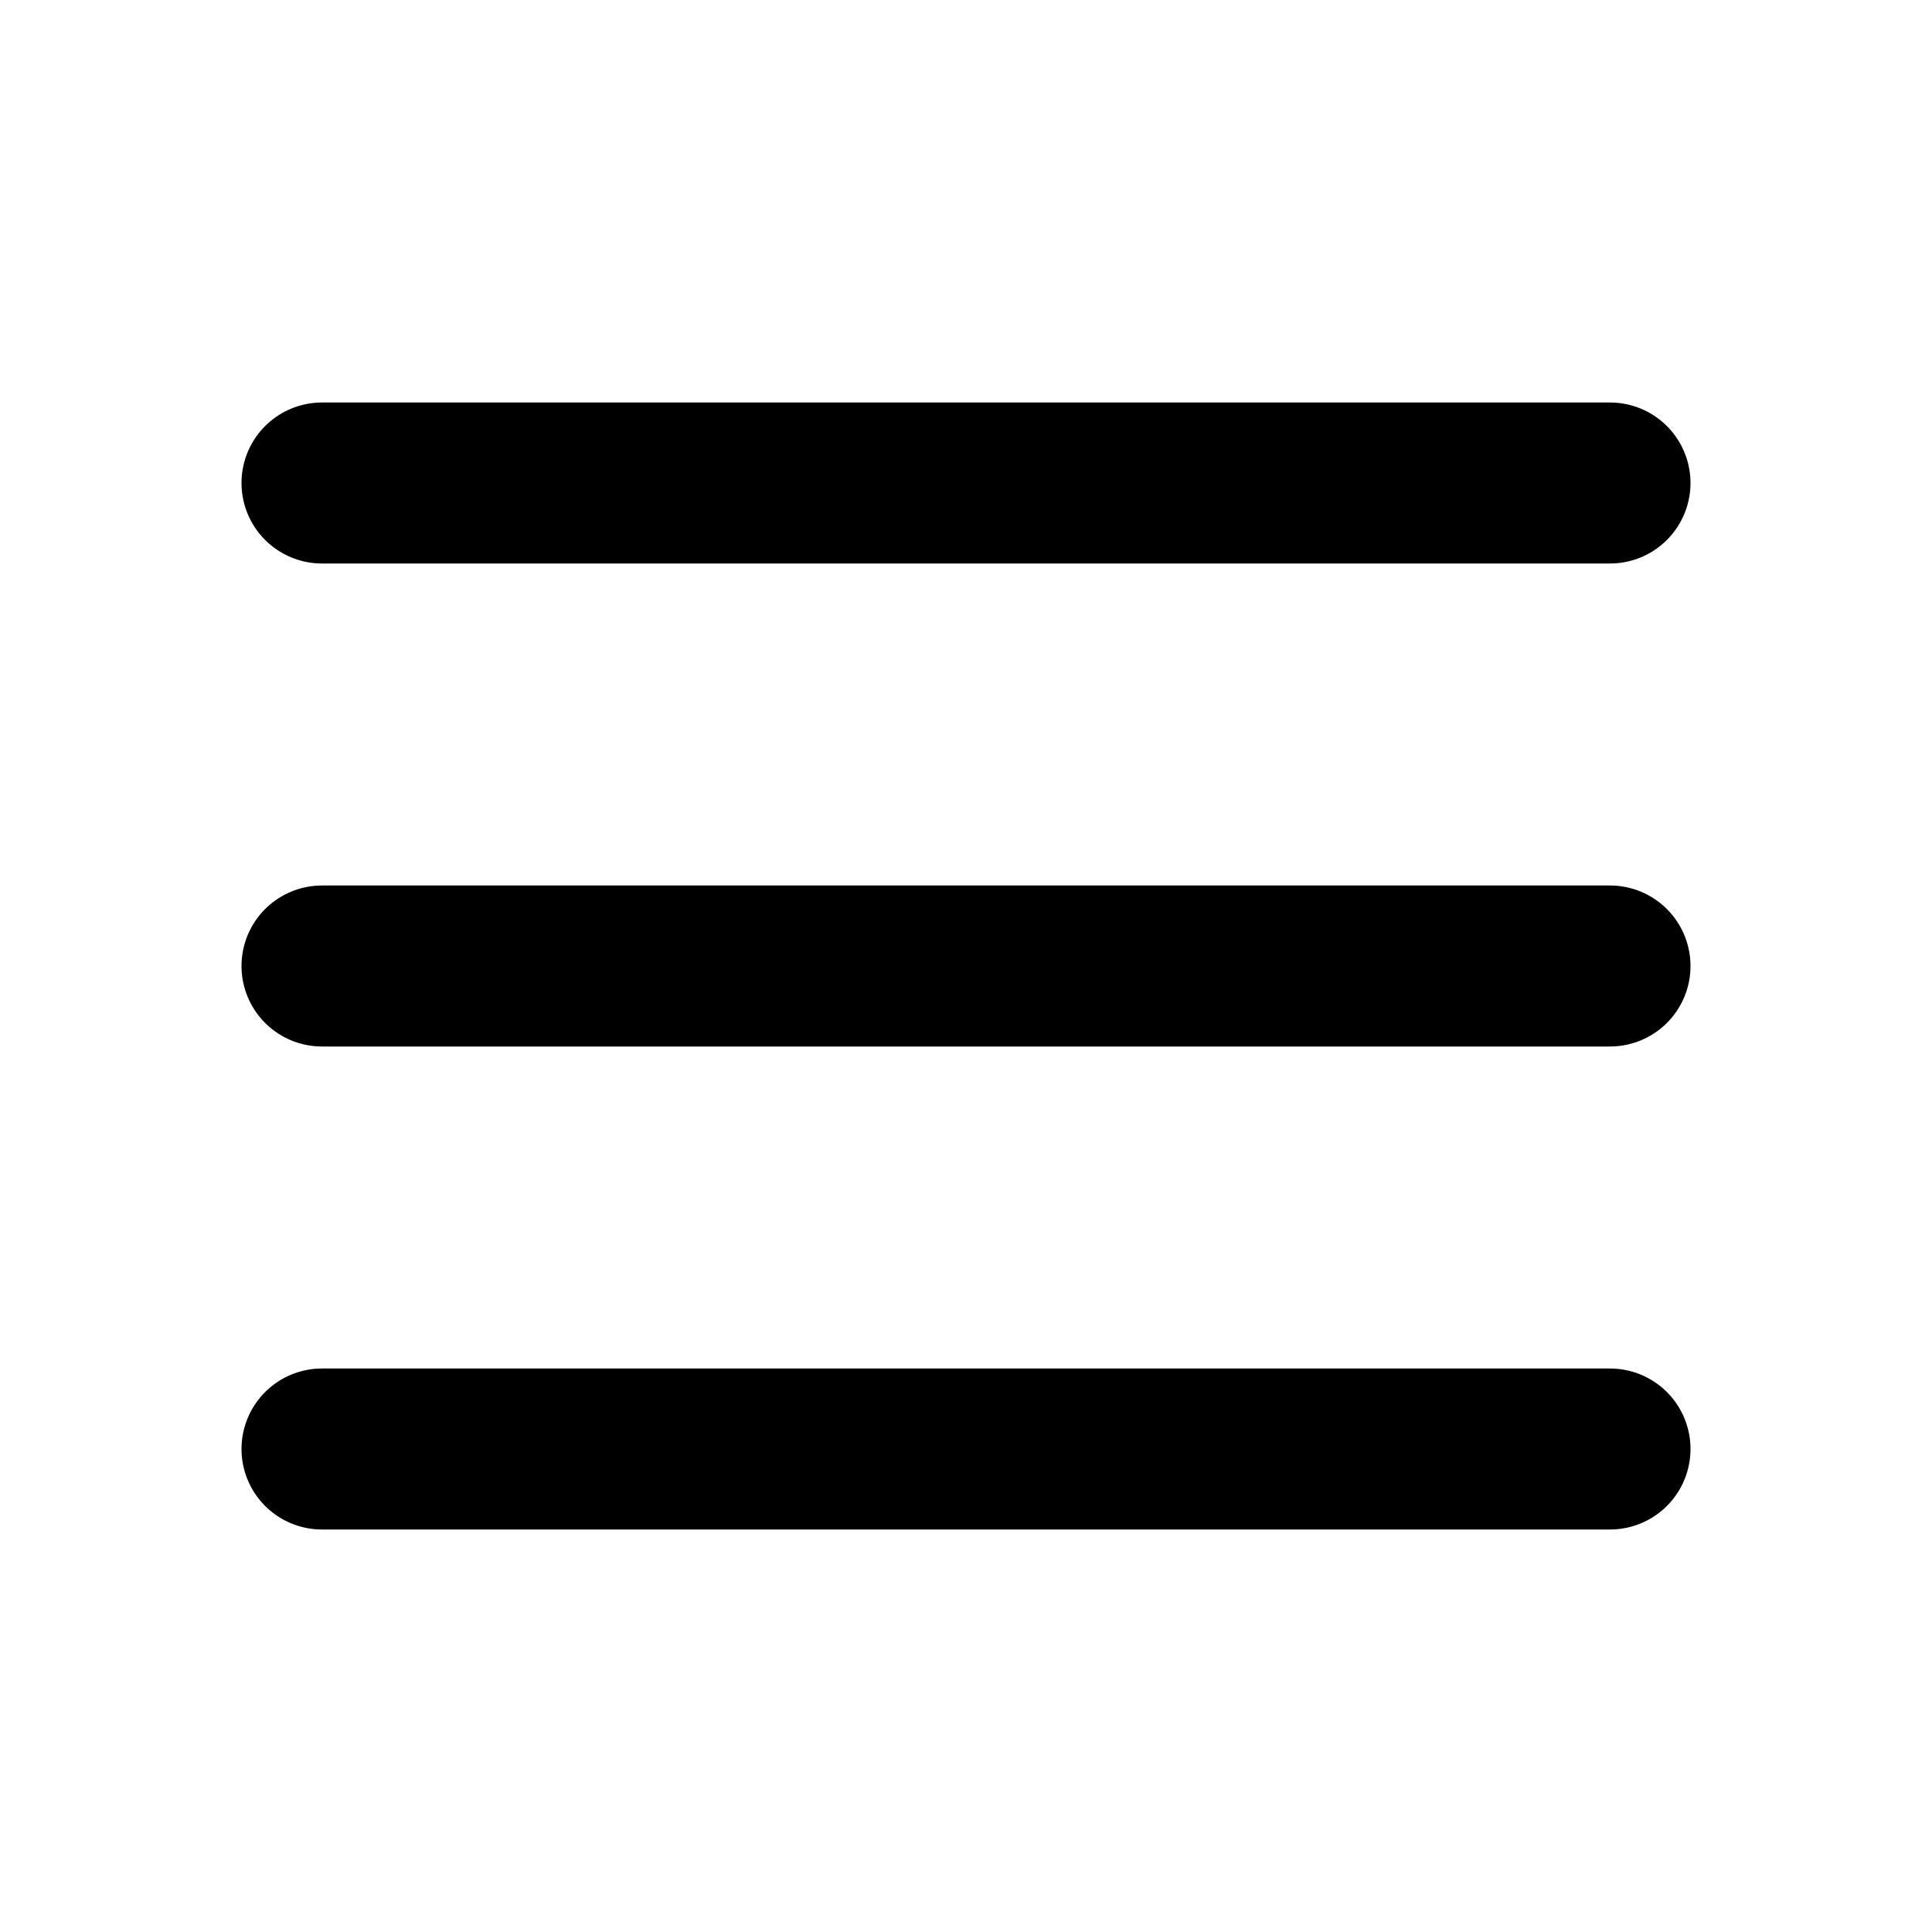
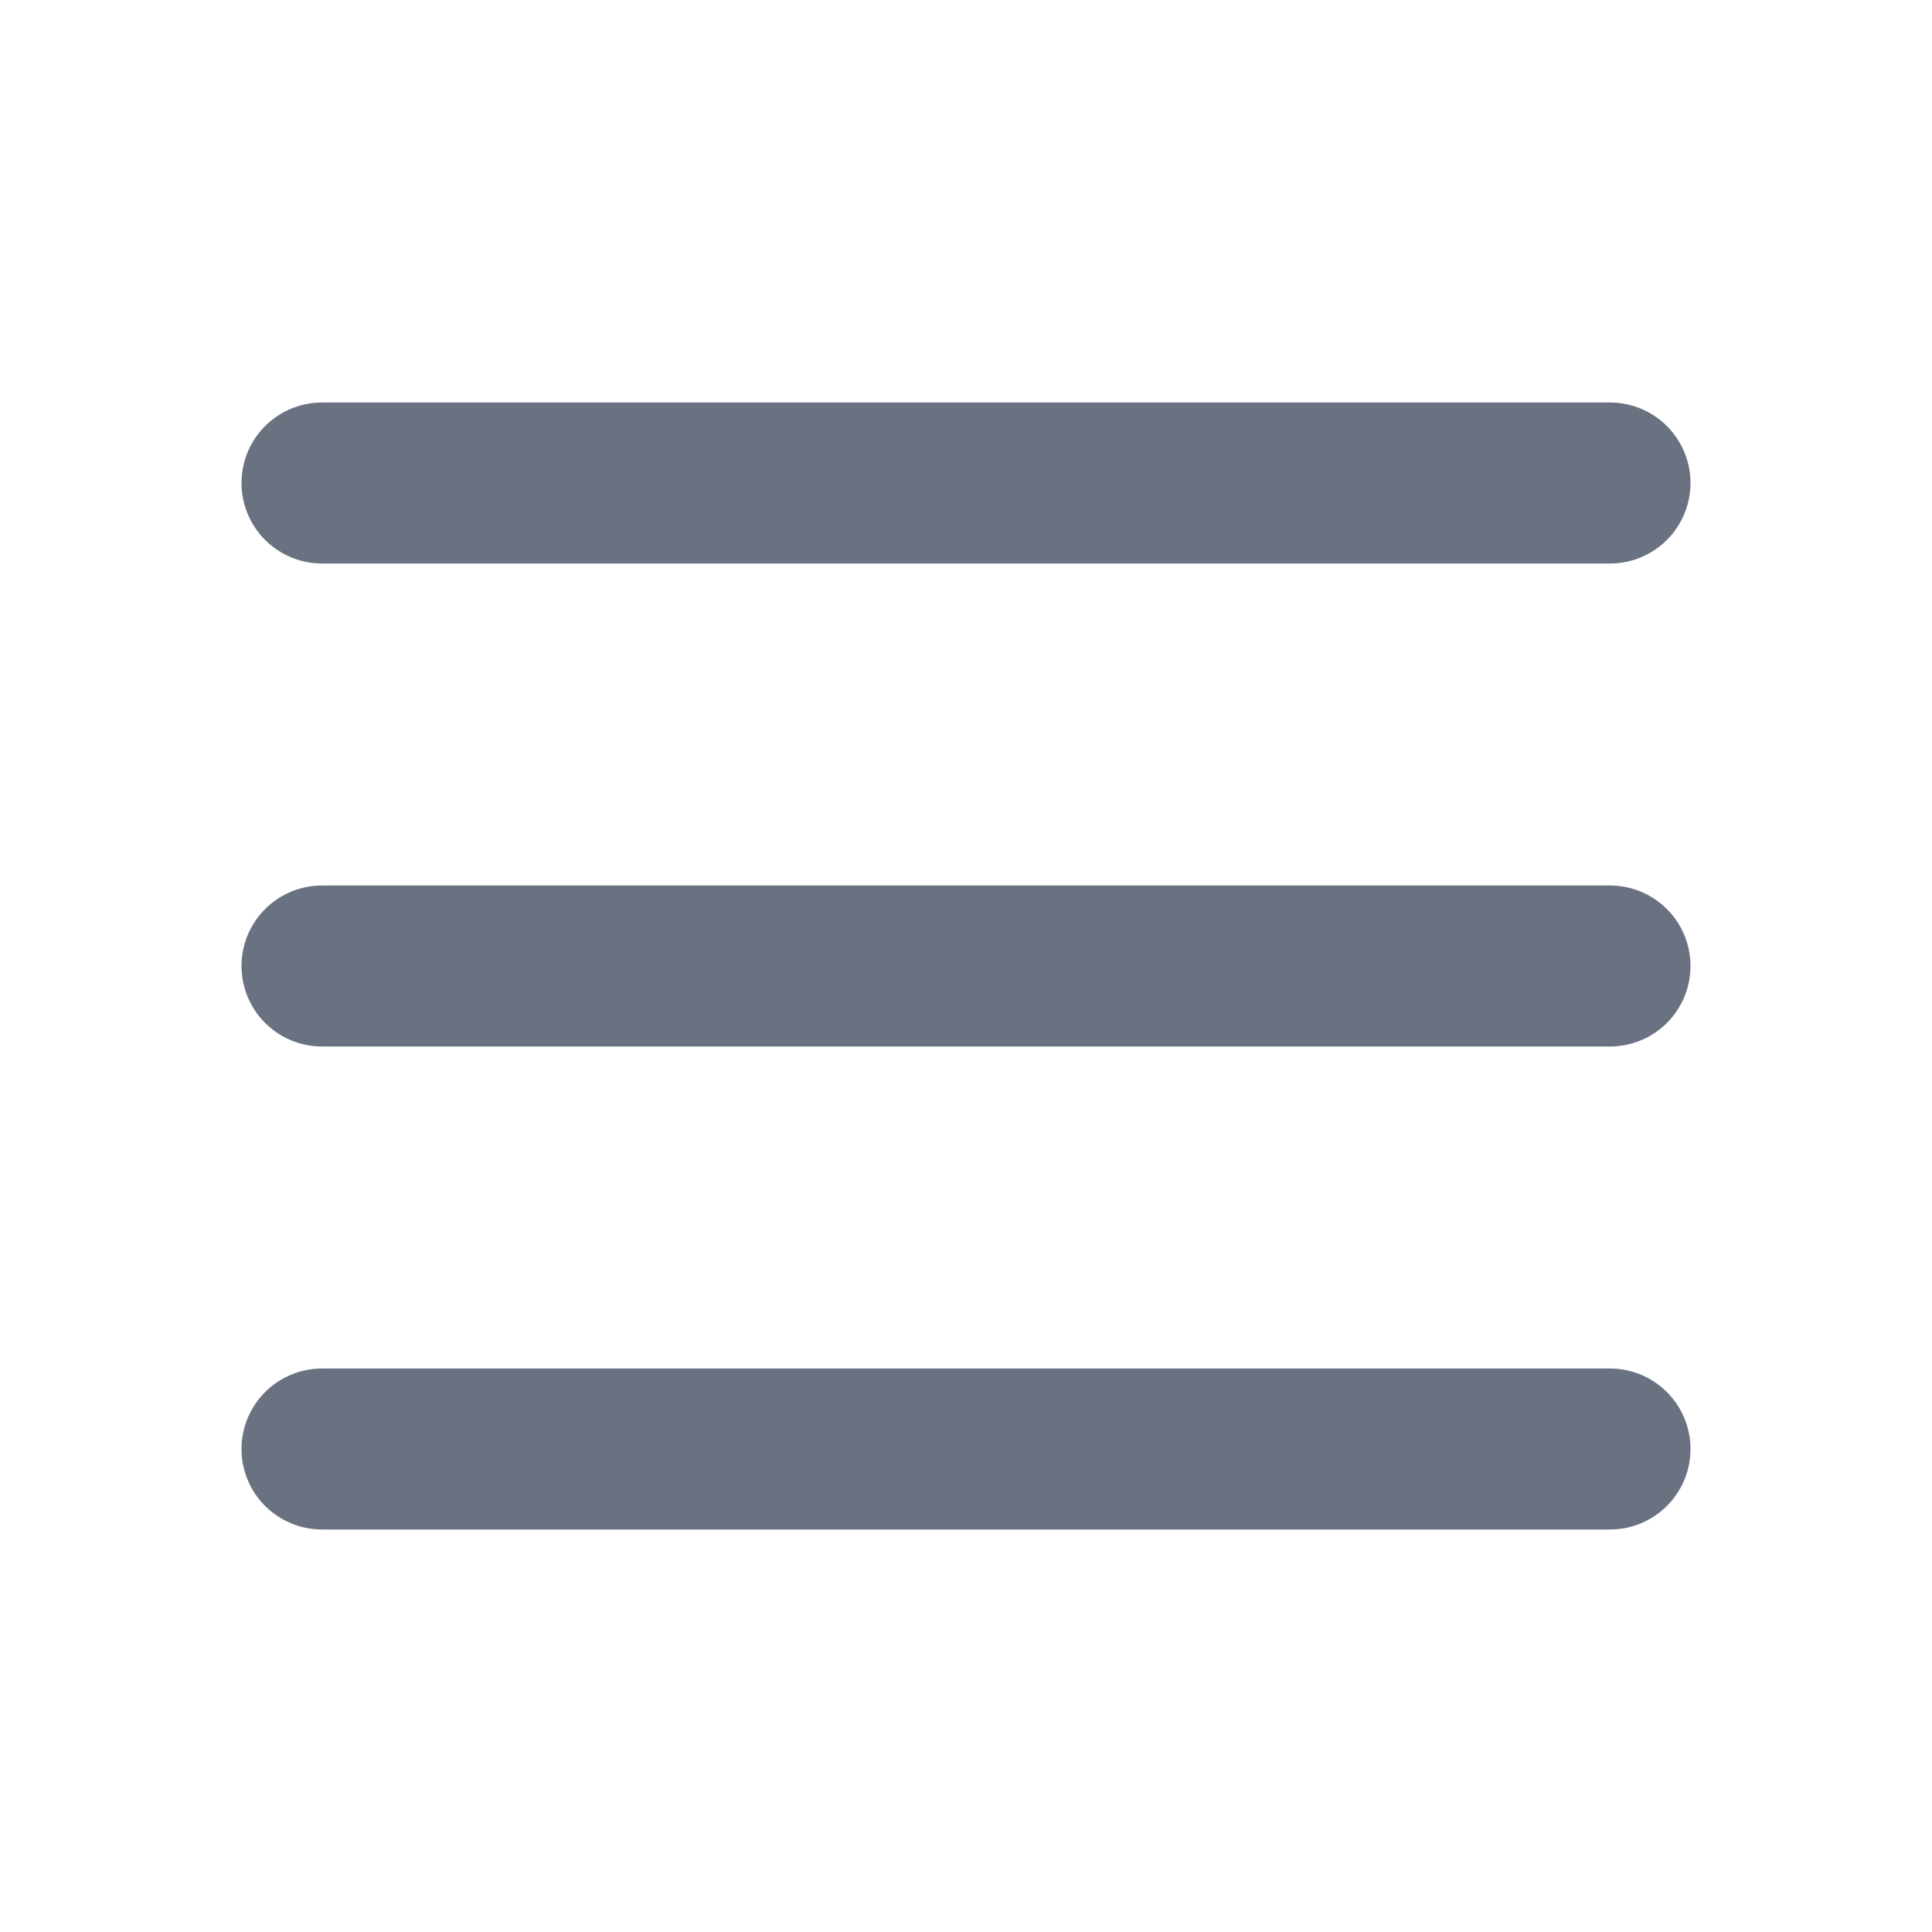
- <svg xmlns="http://www.w3.org/2000/svg" width="24" height="24" viewBox="0 0 24 24" fill="none" stroke="currentColor" stroke-width="2" stroke-linecap="round" stroke-linejoin="round" class="icon icon-tabler icons-tabler-outline icon-tabler-menu-2">
+ <svg xmlns="http://www.w3.org/2000/svg" width="24" height="24" viewBox="0 0 24 24" fill="none" stroke="#6a7282" stroke-width="2" stroke-linecap="round" stroke-linejoin="round" class="icon icon-tabler icons-tabler-outline icon-tabler-menu-2">
  <path stroke="none" d="M0 0h24v24H0z" fill="none" />
  <path d="M4 6l16 0" />
  <path d="M4 12l16 0" />
  <path d="M4 18l16 0" />
</svg>
